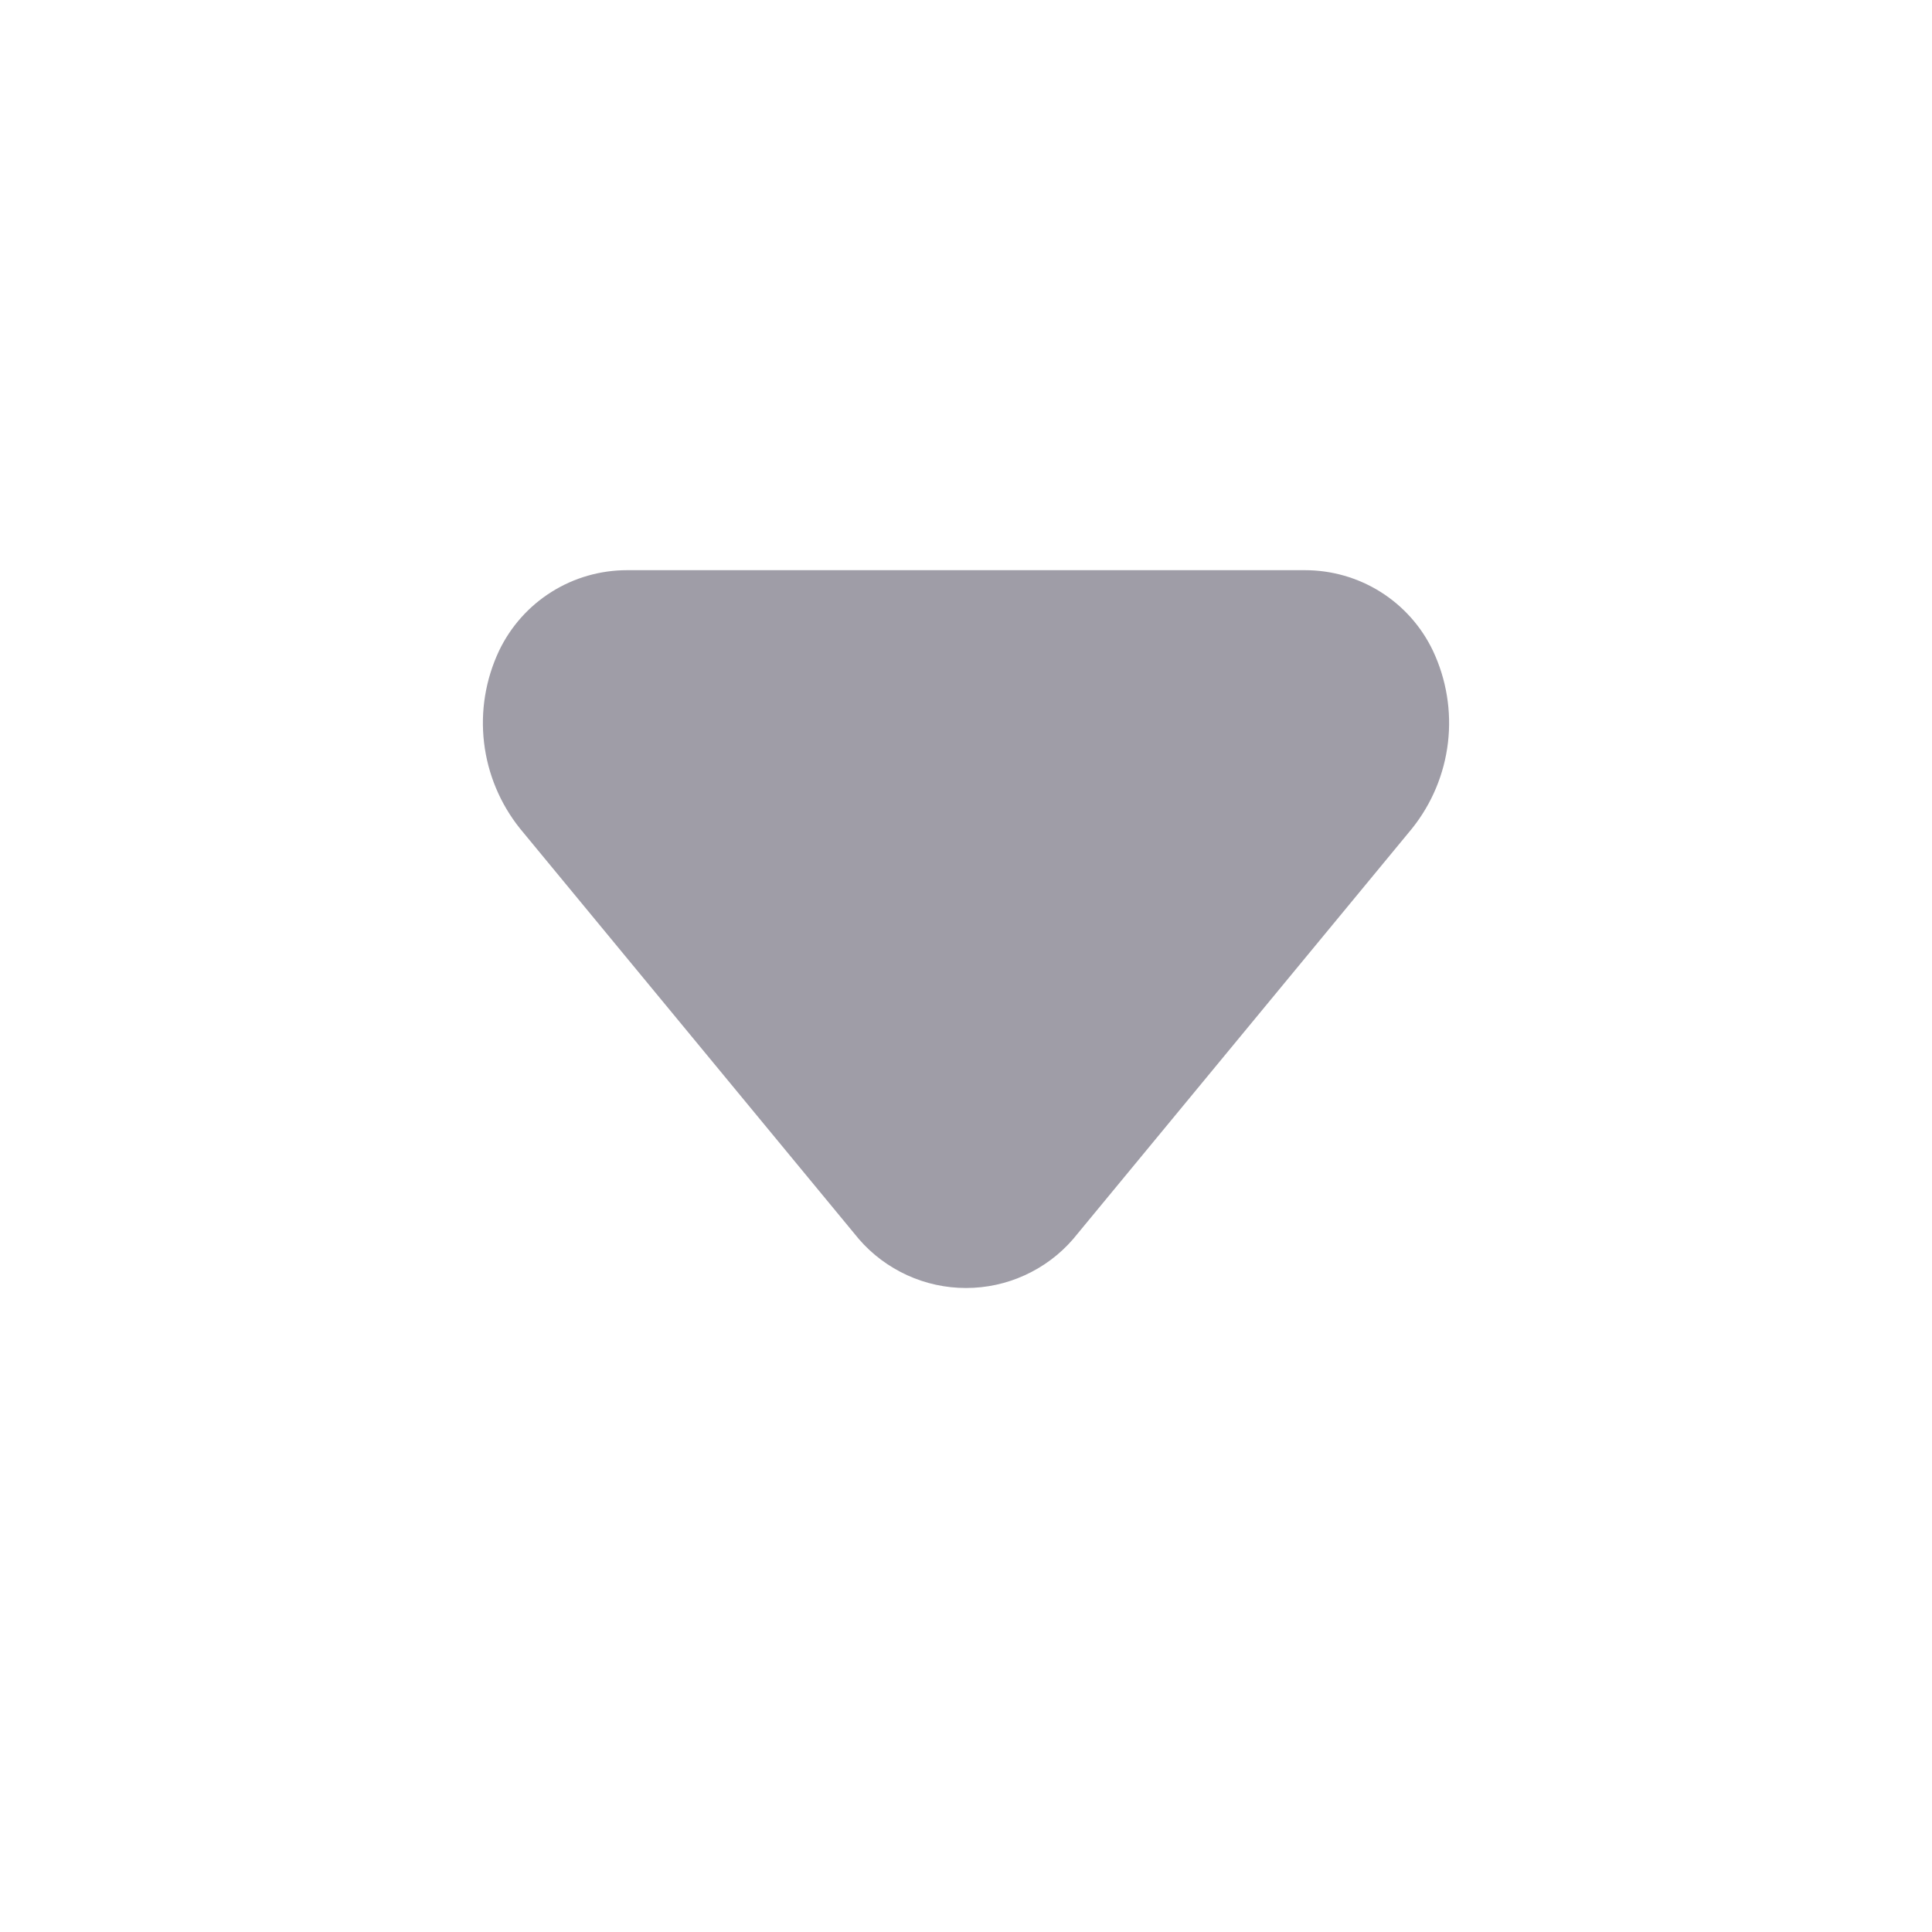
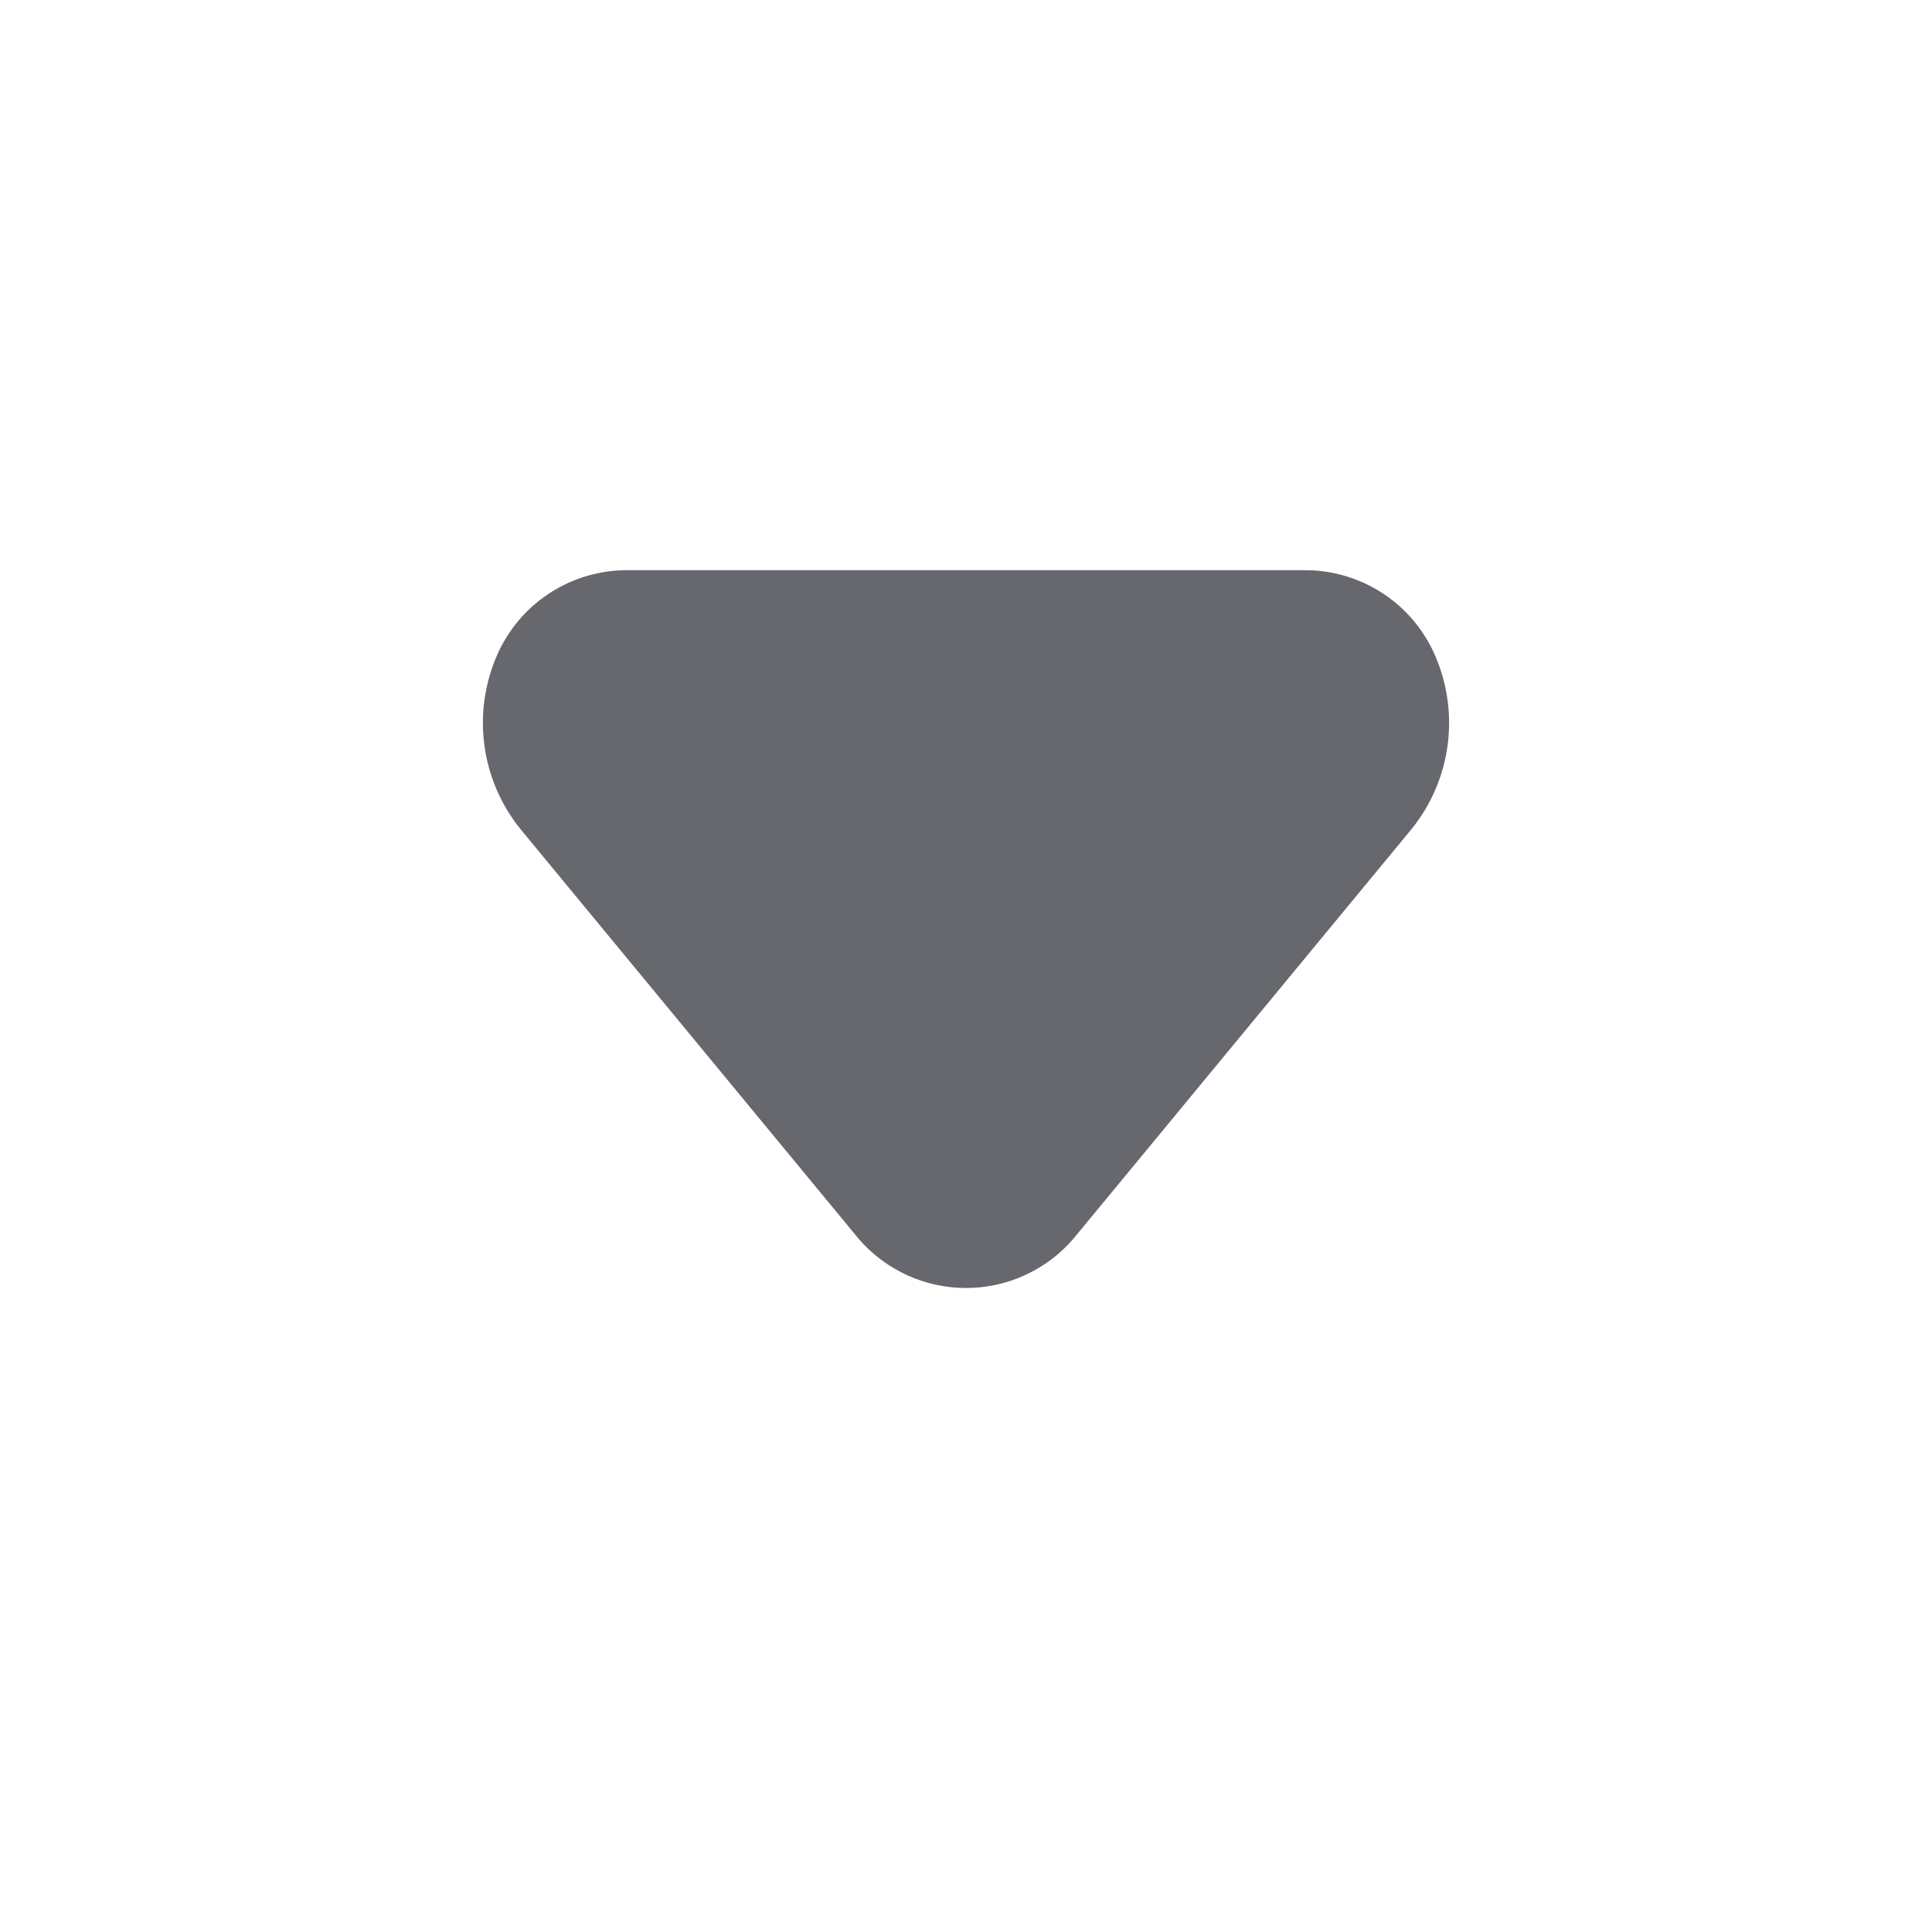
<svg xmlns="http://www.w3.org/2000/svg" preserveAspectRatio="none" overflow="visible" style="display: block;" width="24" height="24" viewBox="0 0 24 24" fill="none">
  <g id="FAQ Arrow">
-     <path id="Vector" d="M7.79 7.083L16.21 7.083C16.543 7.083 16.868 7.176 17.15 7.353C17.431 7.53 17.657 7.783 17.8 8.083C17.968 8.439 18.033 8.835 17.987 9.225C17.941 9.616 17.786 9.986 17.54 10.293L13.33 15.393C13.165 15.584 12.961 15.736 12.731 15.841C12.502 15.946 12.252 16 12 16C11.748 16 11.499 15.946 11.269 15.841C11.04 15.736 10.835 15.584 10.67 15.393L6.46 10.293C6.214 9.986 6.059 9.616 6.013 9.225C5.967 8.835 6.032 8.439 6.2 8.083C6.344 7.783 6.569 7.53 6.851 7.353C7.132 7.176 7.458 7.083 7.79 7.083Z" fill="#9F9DA7" />
+     <path id="Vector" d="M7.79 7.083L16.21 7.083C16.543 7.083 16.868 7.176 17.15 7.353C17.431 7.53 17.657 7.783 17.8 8.083C17.968 8.439 18.033 8.835 17.987 9.225C17.941 9.616 17.786 9.986 17.54 10.293L13.33 15.393C13.165 15.584 12.961 15.736 12.731 15.841C12.502 15.946 12.252 16 12 16C11.748 16 11.499 15.946 11.269 15.841C11.04 15.736 10.835 15.584 10.67 15.393L6.46 10.293C6.214 9.986 6.059 9.616 6.013 9.225C5.967 8.835 6.032 8.439 6.2 8.083C6.344 7.783 6.569 7.53 6.851 7.353C7.132 7.176 7.458 7.083 7.79 7.083Z" fill="#66686E" />
  </g>
</svg>
